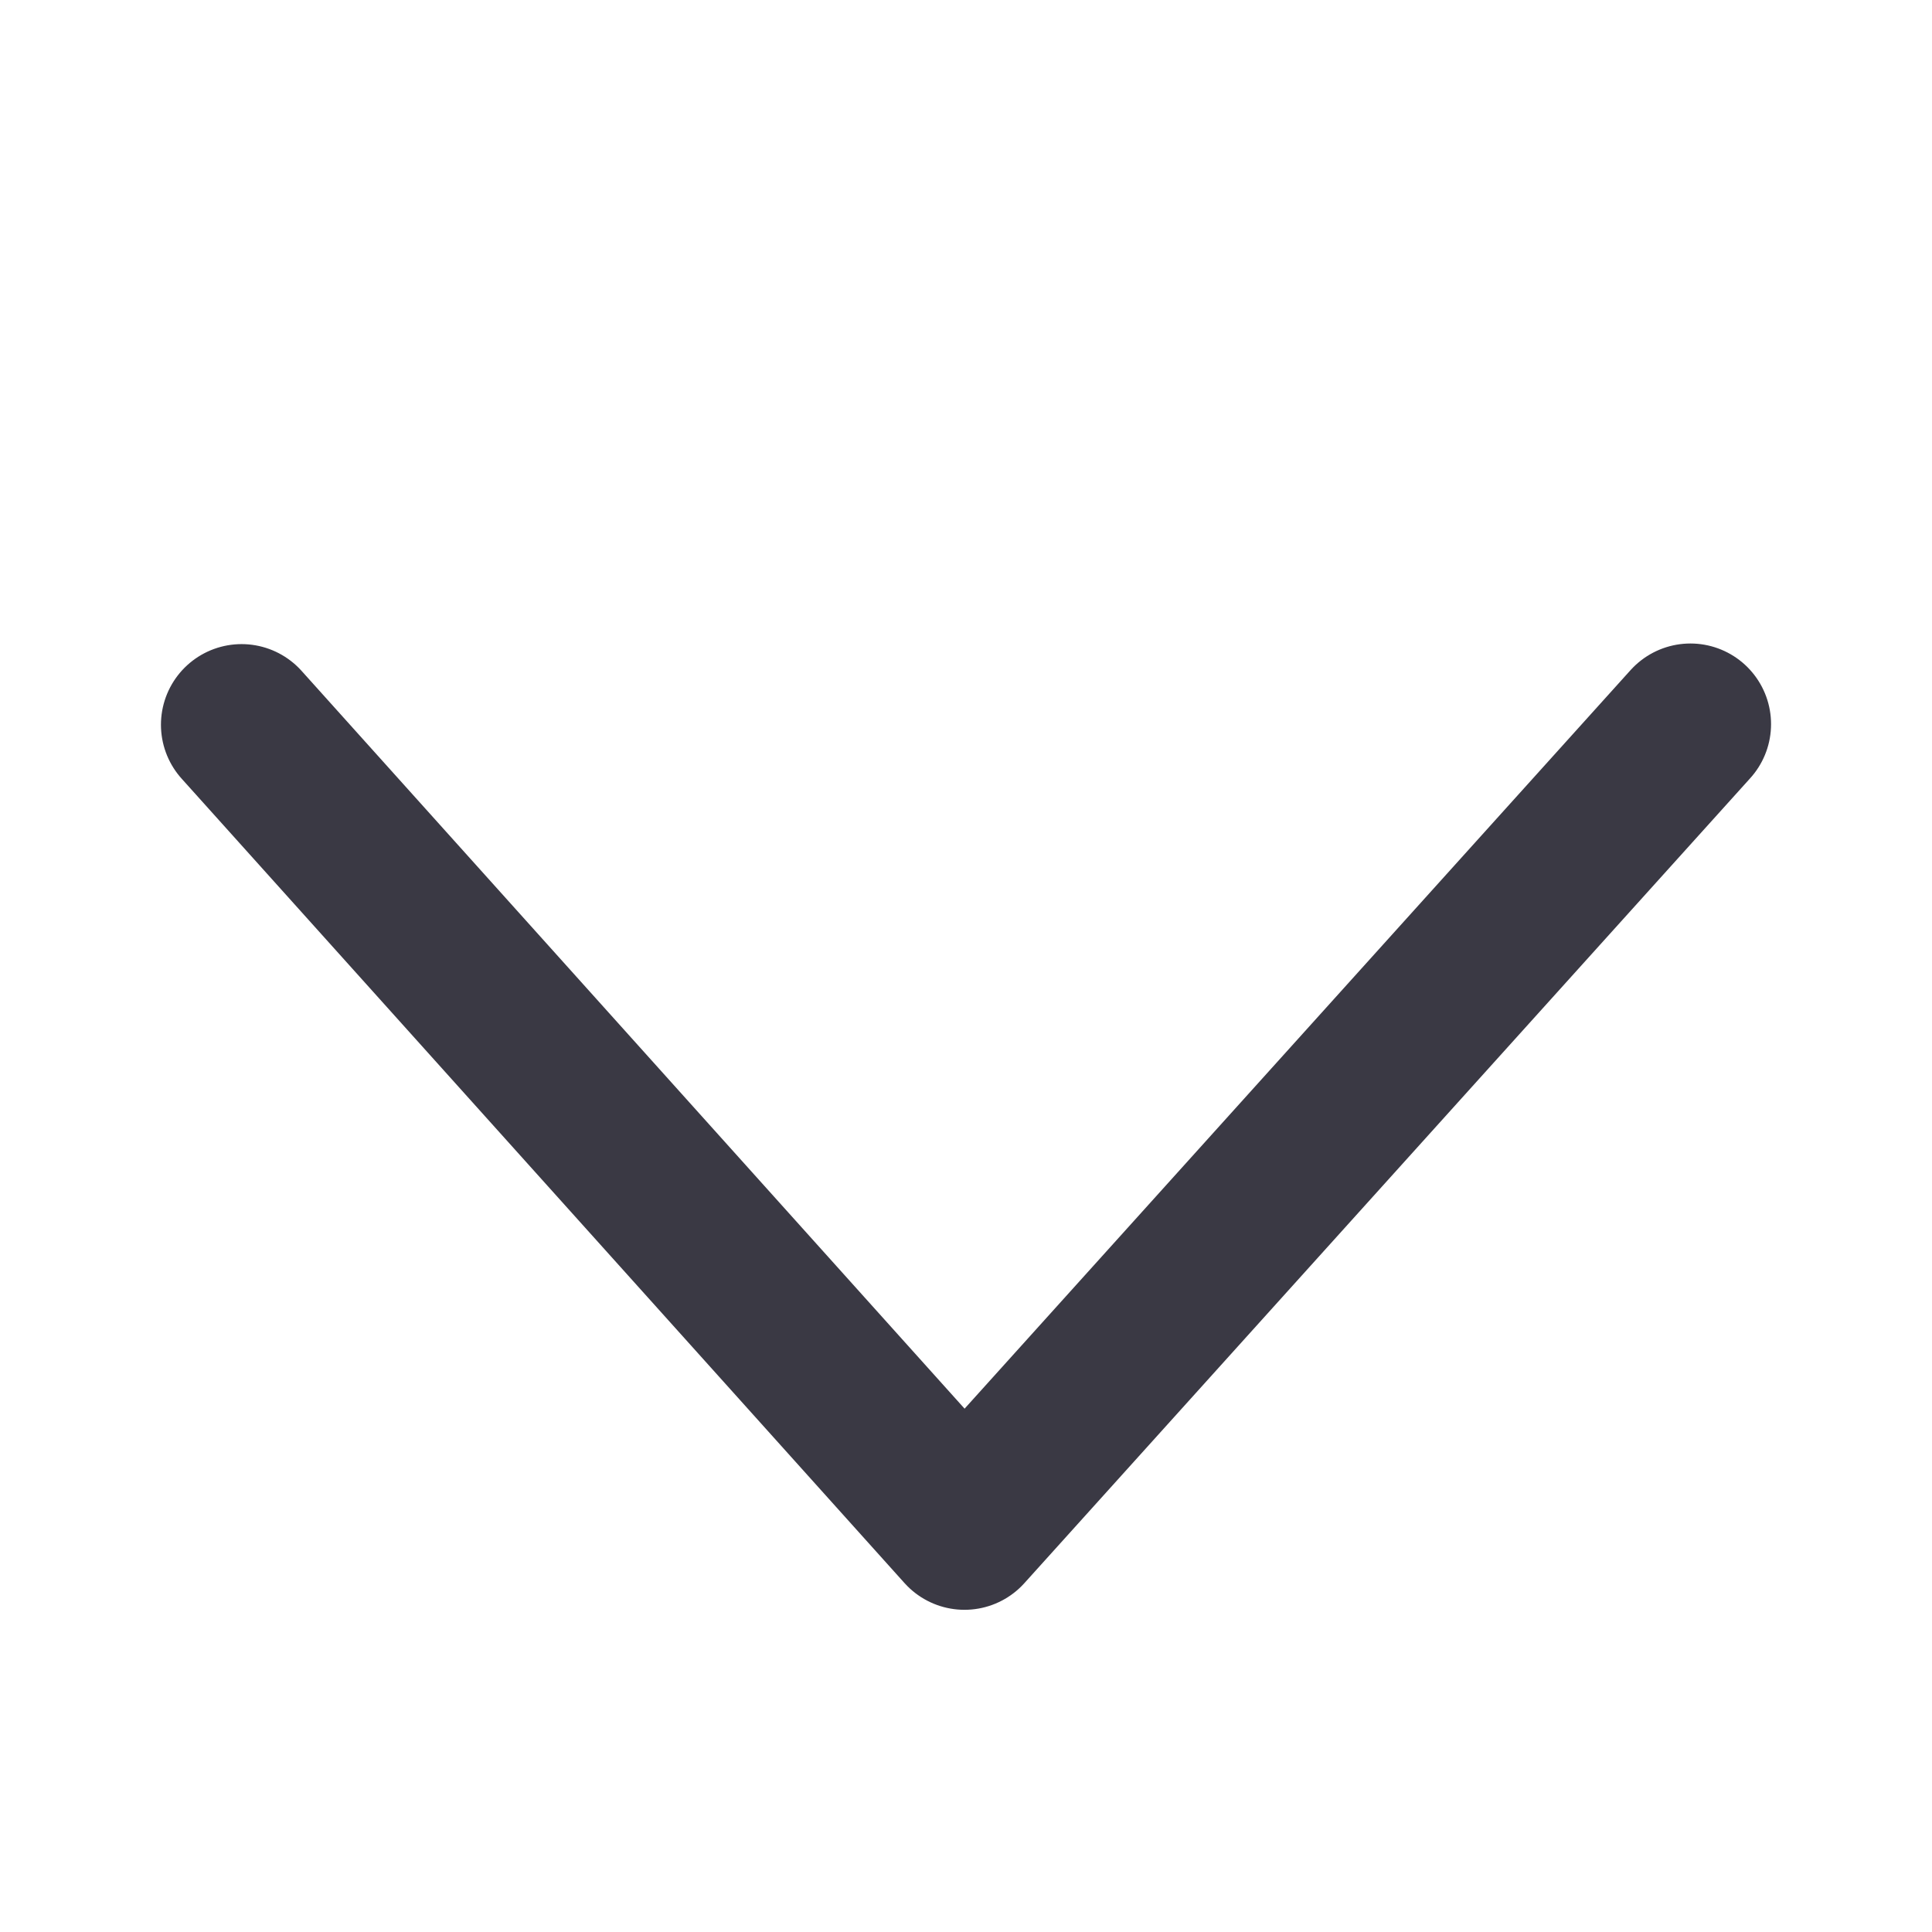
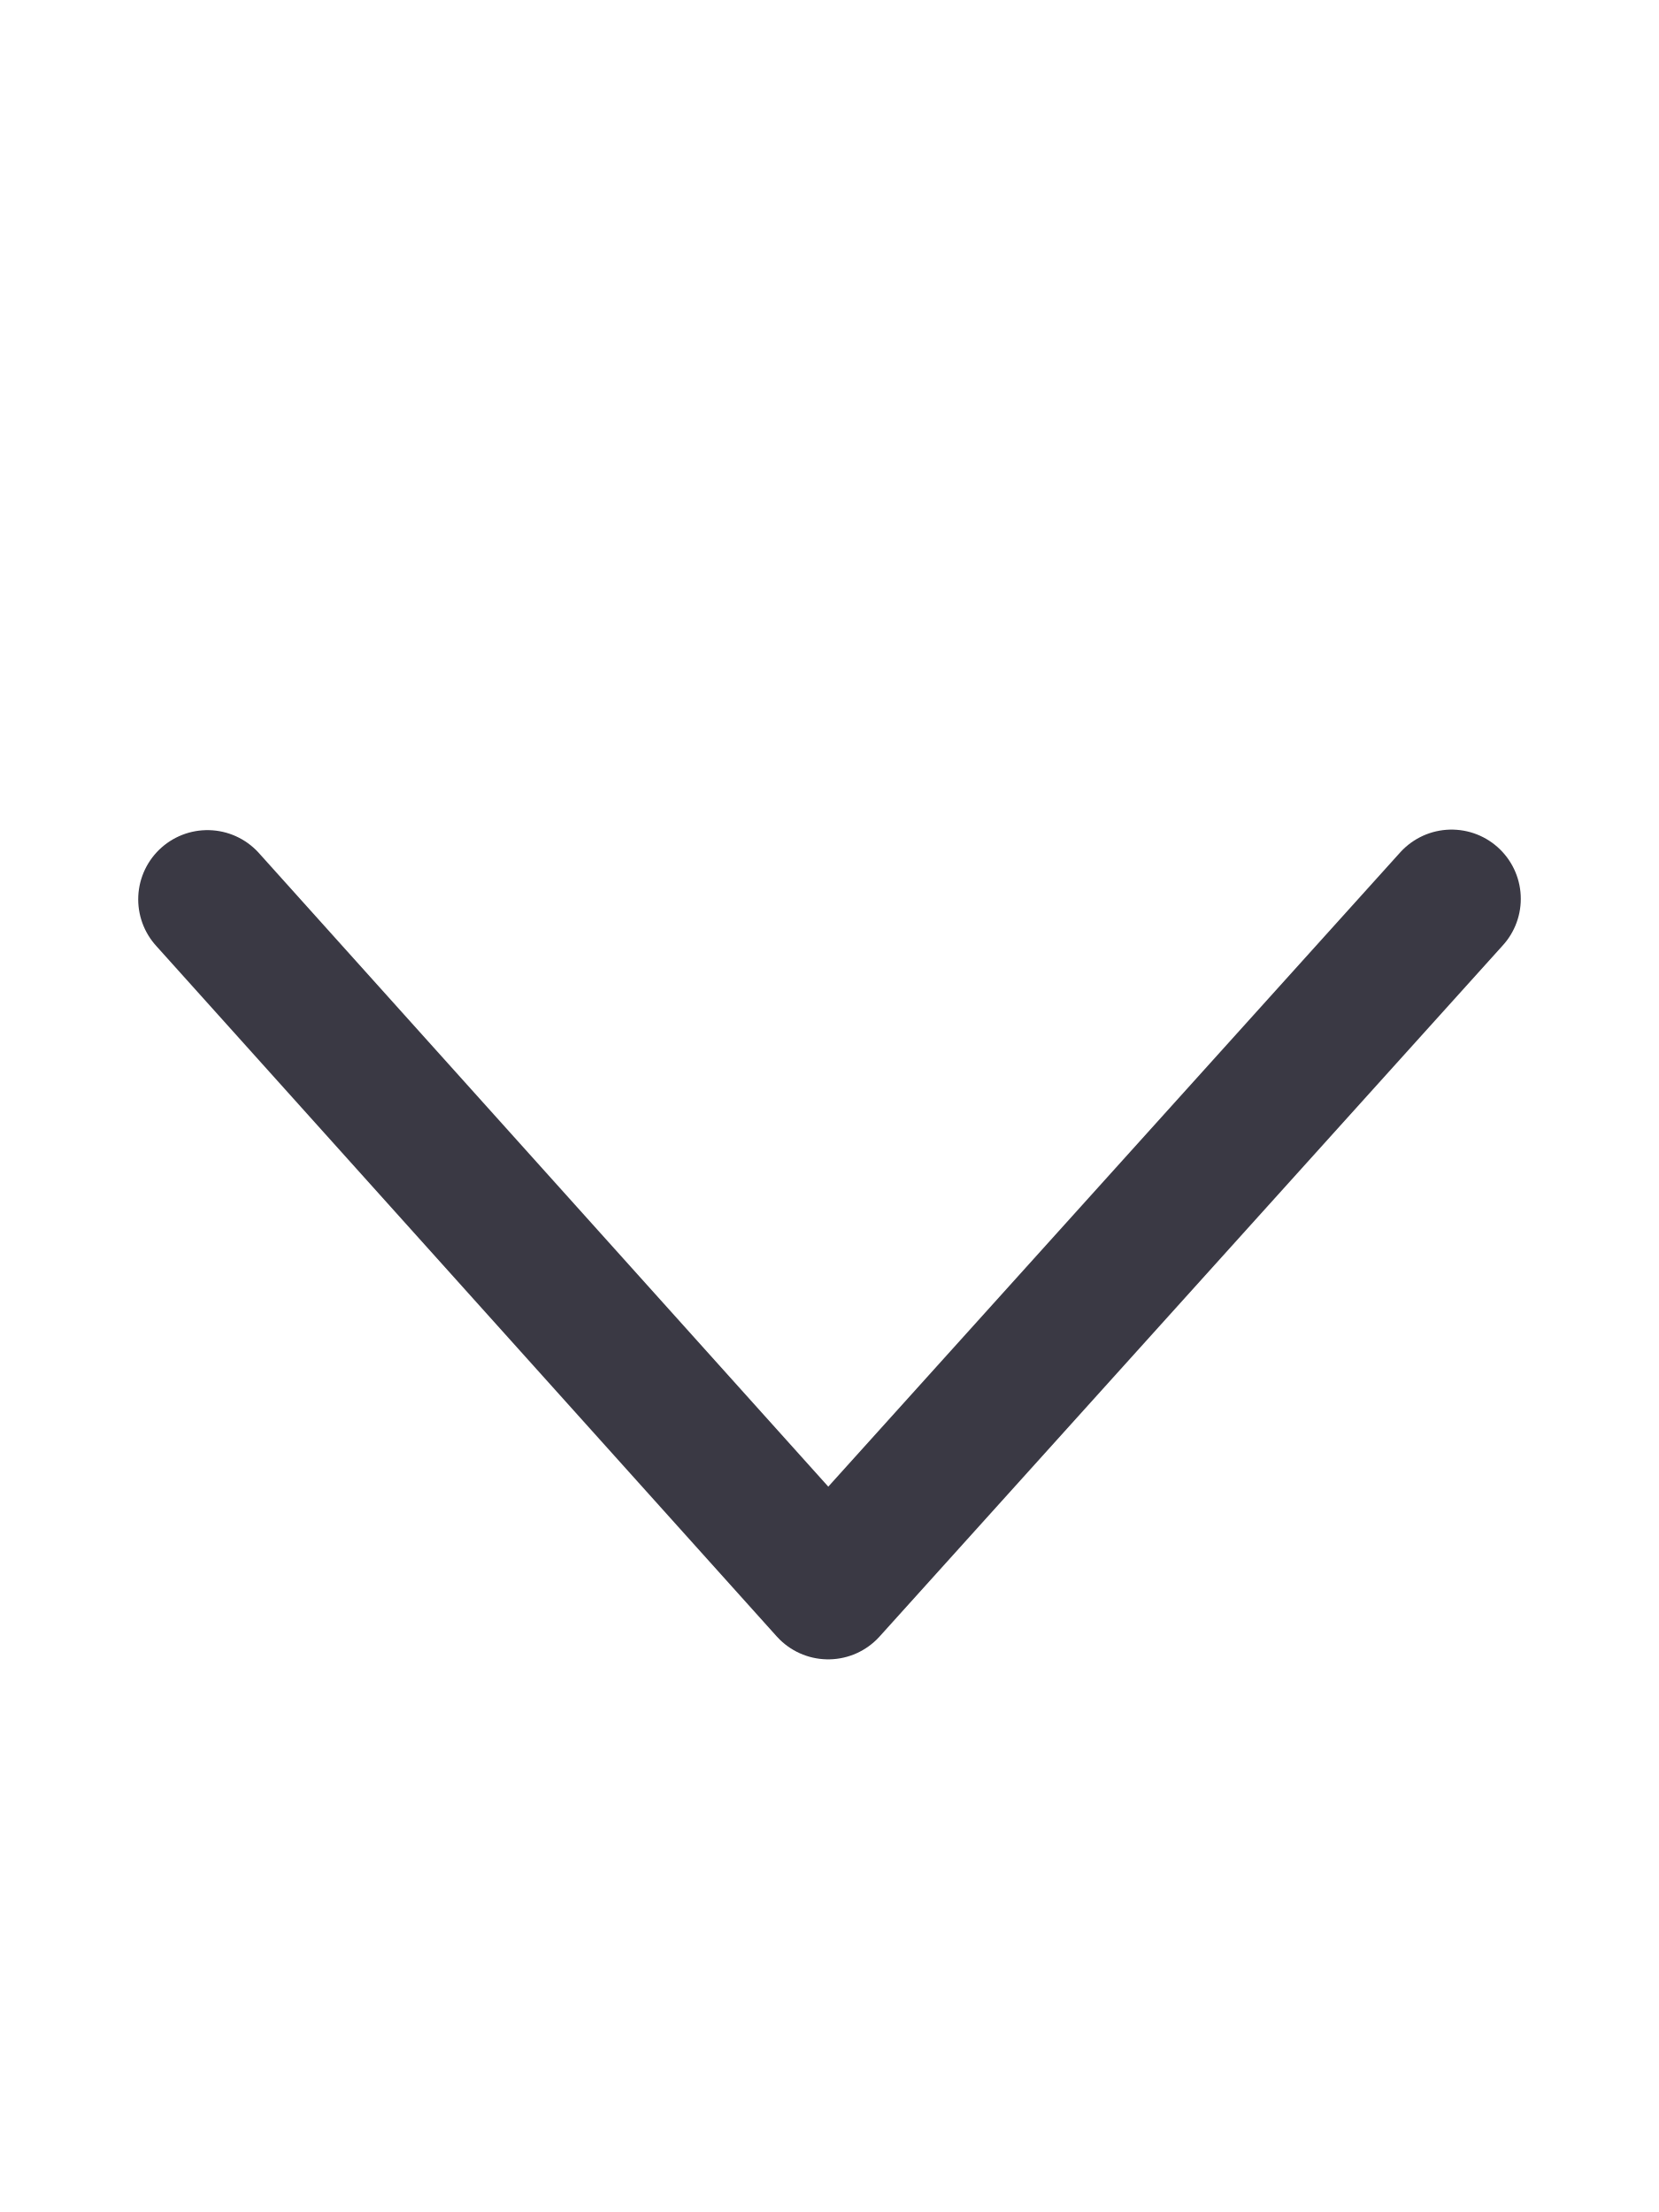
- <svg xmlns="http://www.w3.org/2000/svg" width="12" height="12" version="1.1" viewBox="0 0 3.175 3.175">
+ <svg xmlns="http://www.w3.org/2000/svg" width="12" height="16" version="1.1" viewBox="0 0 3.175 4.233">
  <g transform="translate(0 -292.77)">
-     <path d="m2.778 293.96-1.193 1.323-1.188-1.322" fill="none" stroke="#3a3944" stroke-linecap="round" stroke-linejoin="round" stroke-width=".265" />
+     <path d="m2.778 294.49-1.193 1.323-1.188-1.322" fill="none" stroke="#3a3944" stroke-linecap="round" stroke-linejoin="round" stroke-width=".265" />
  </g>
</svg>
